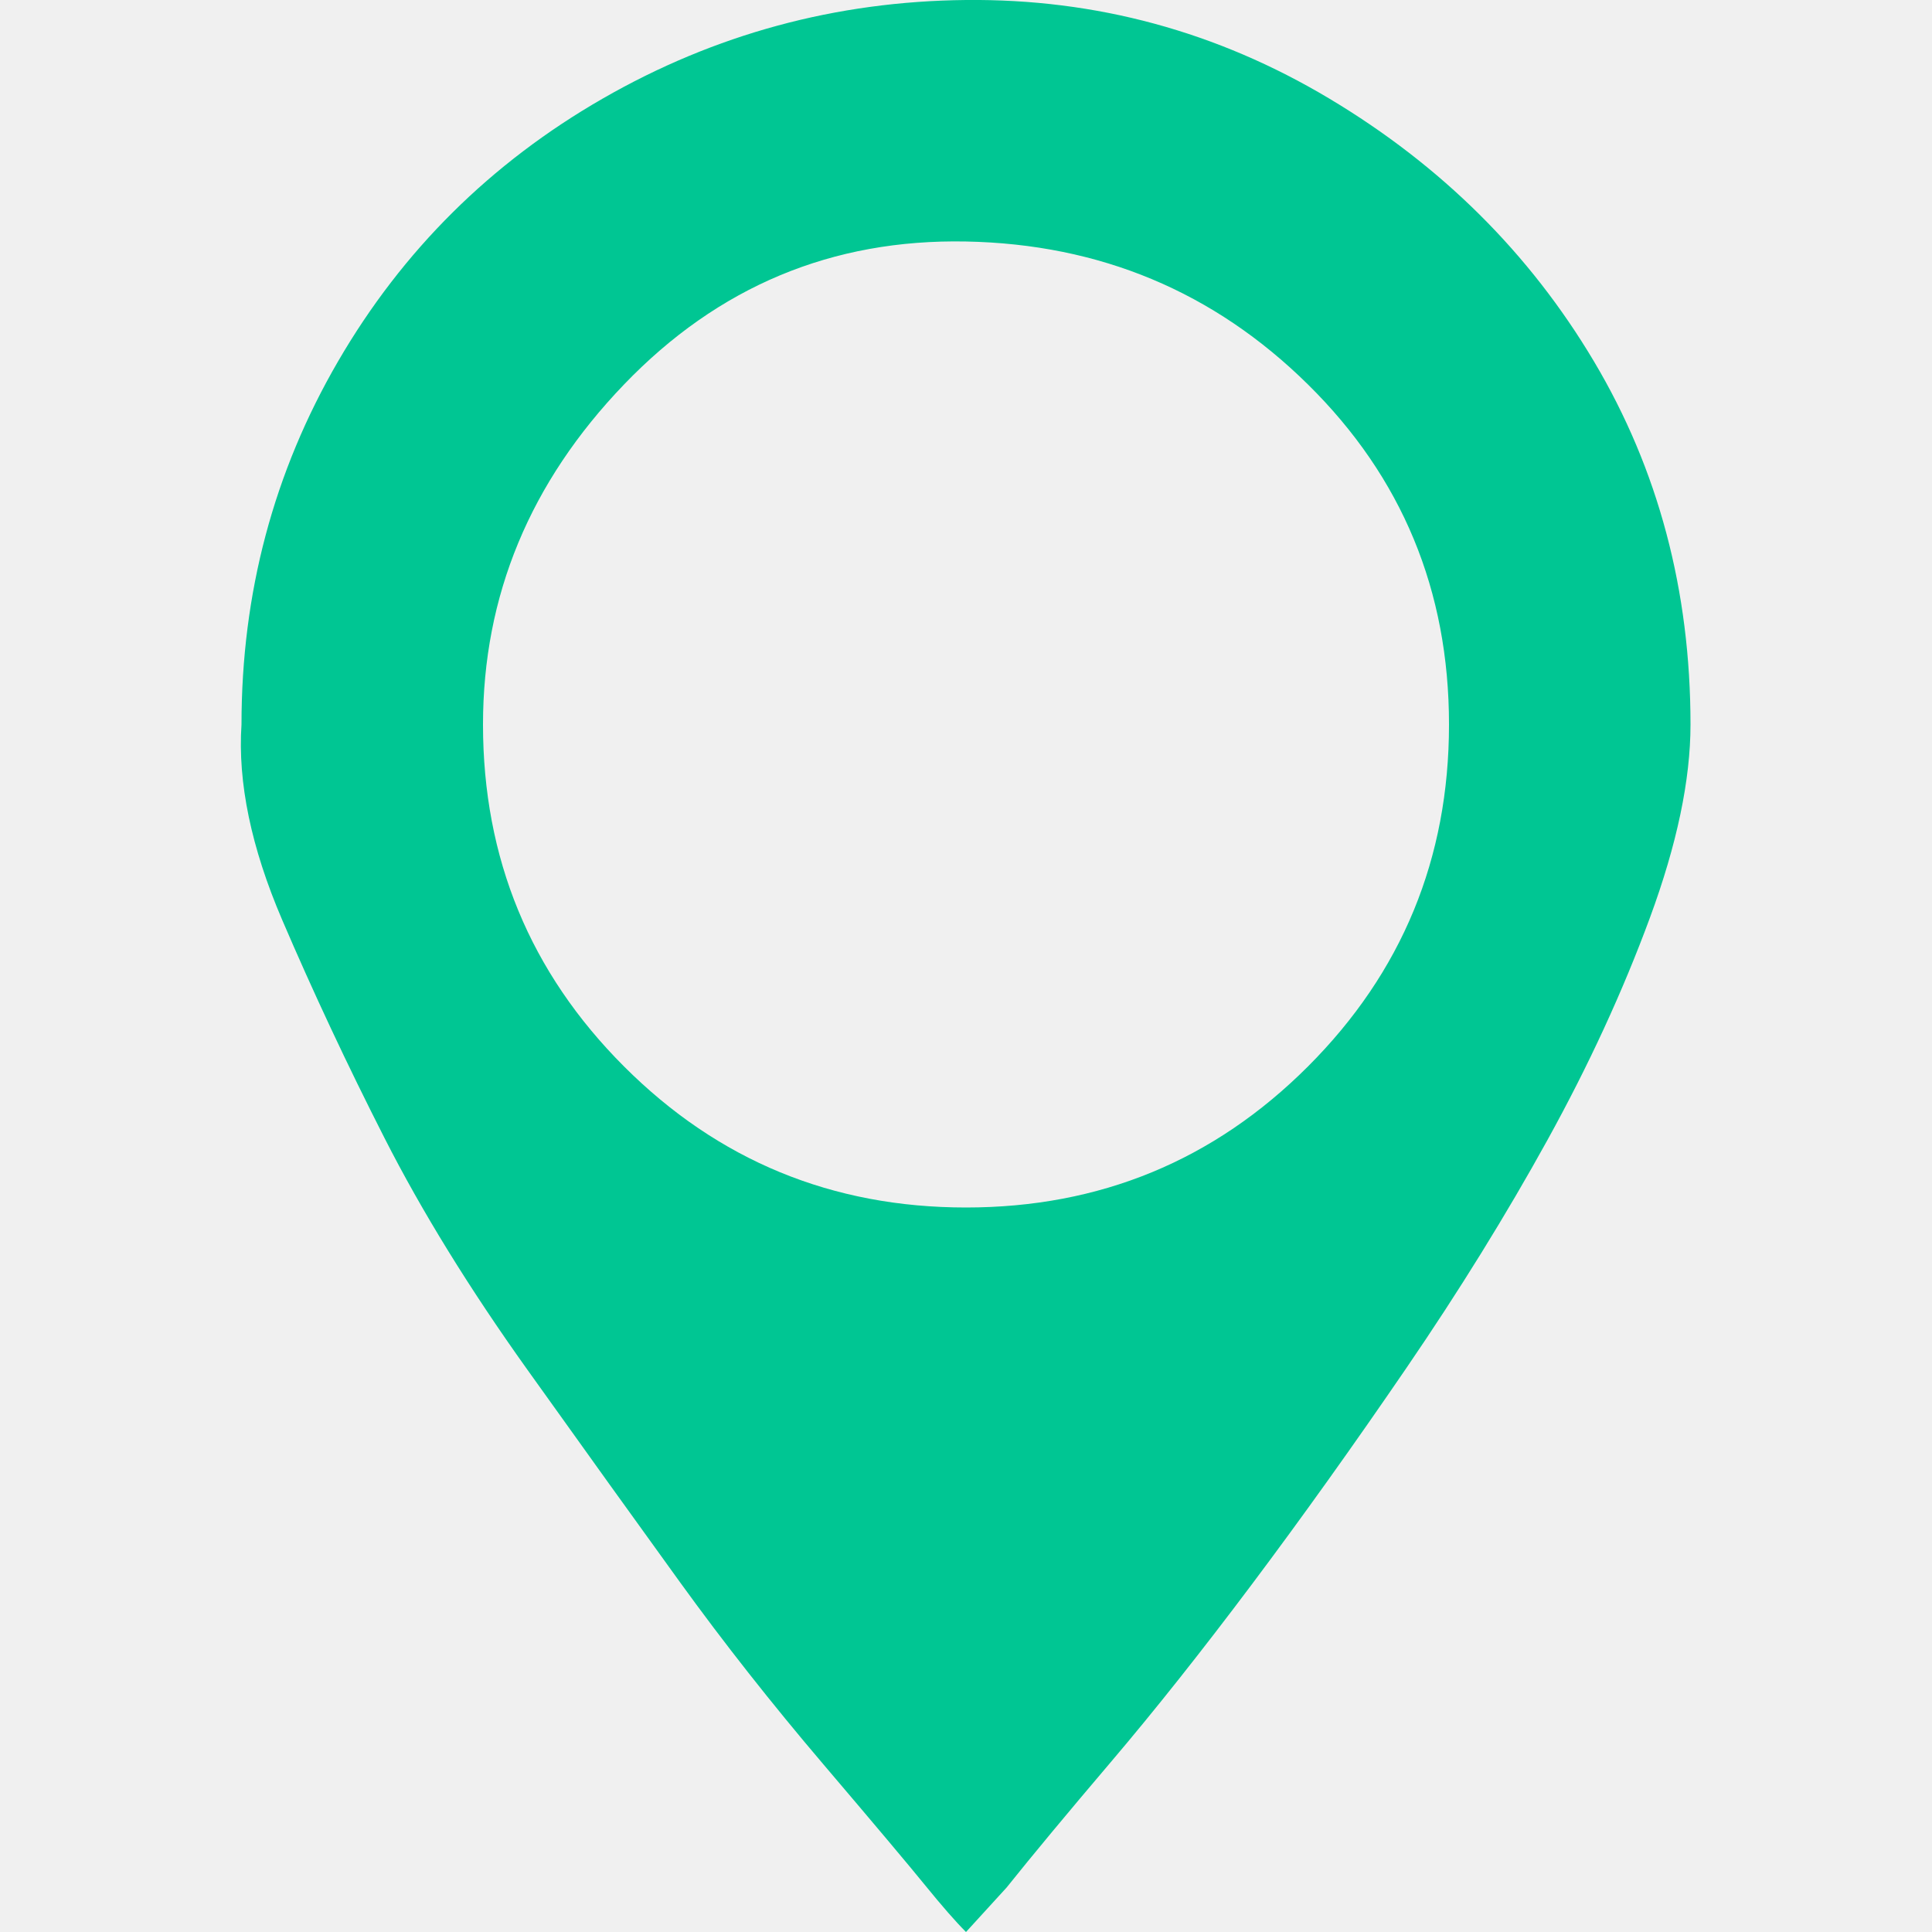
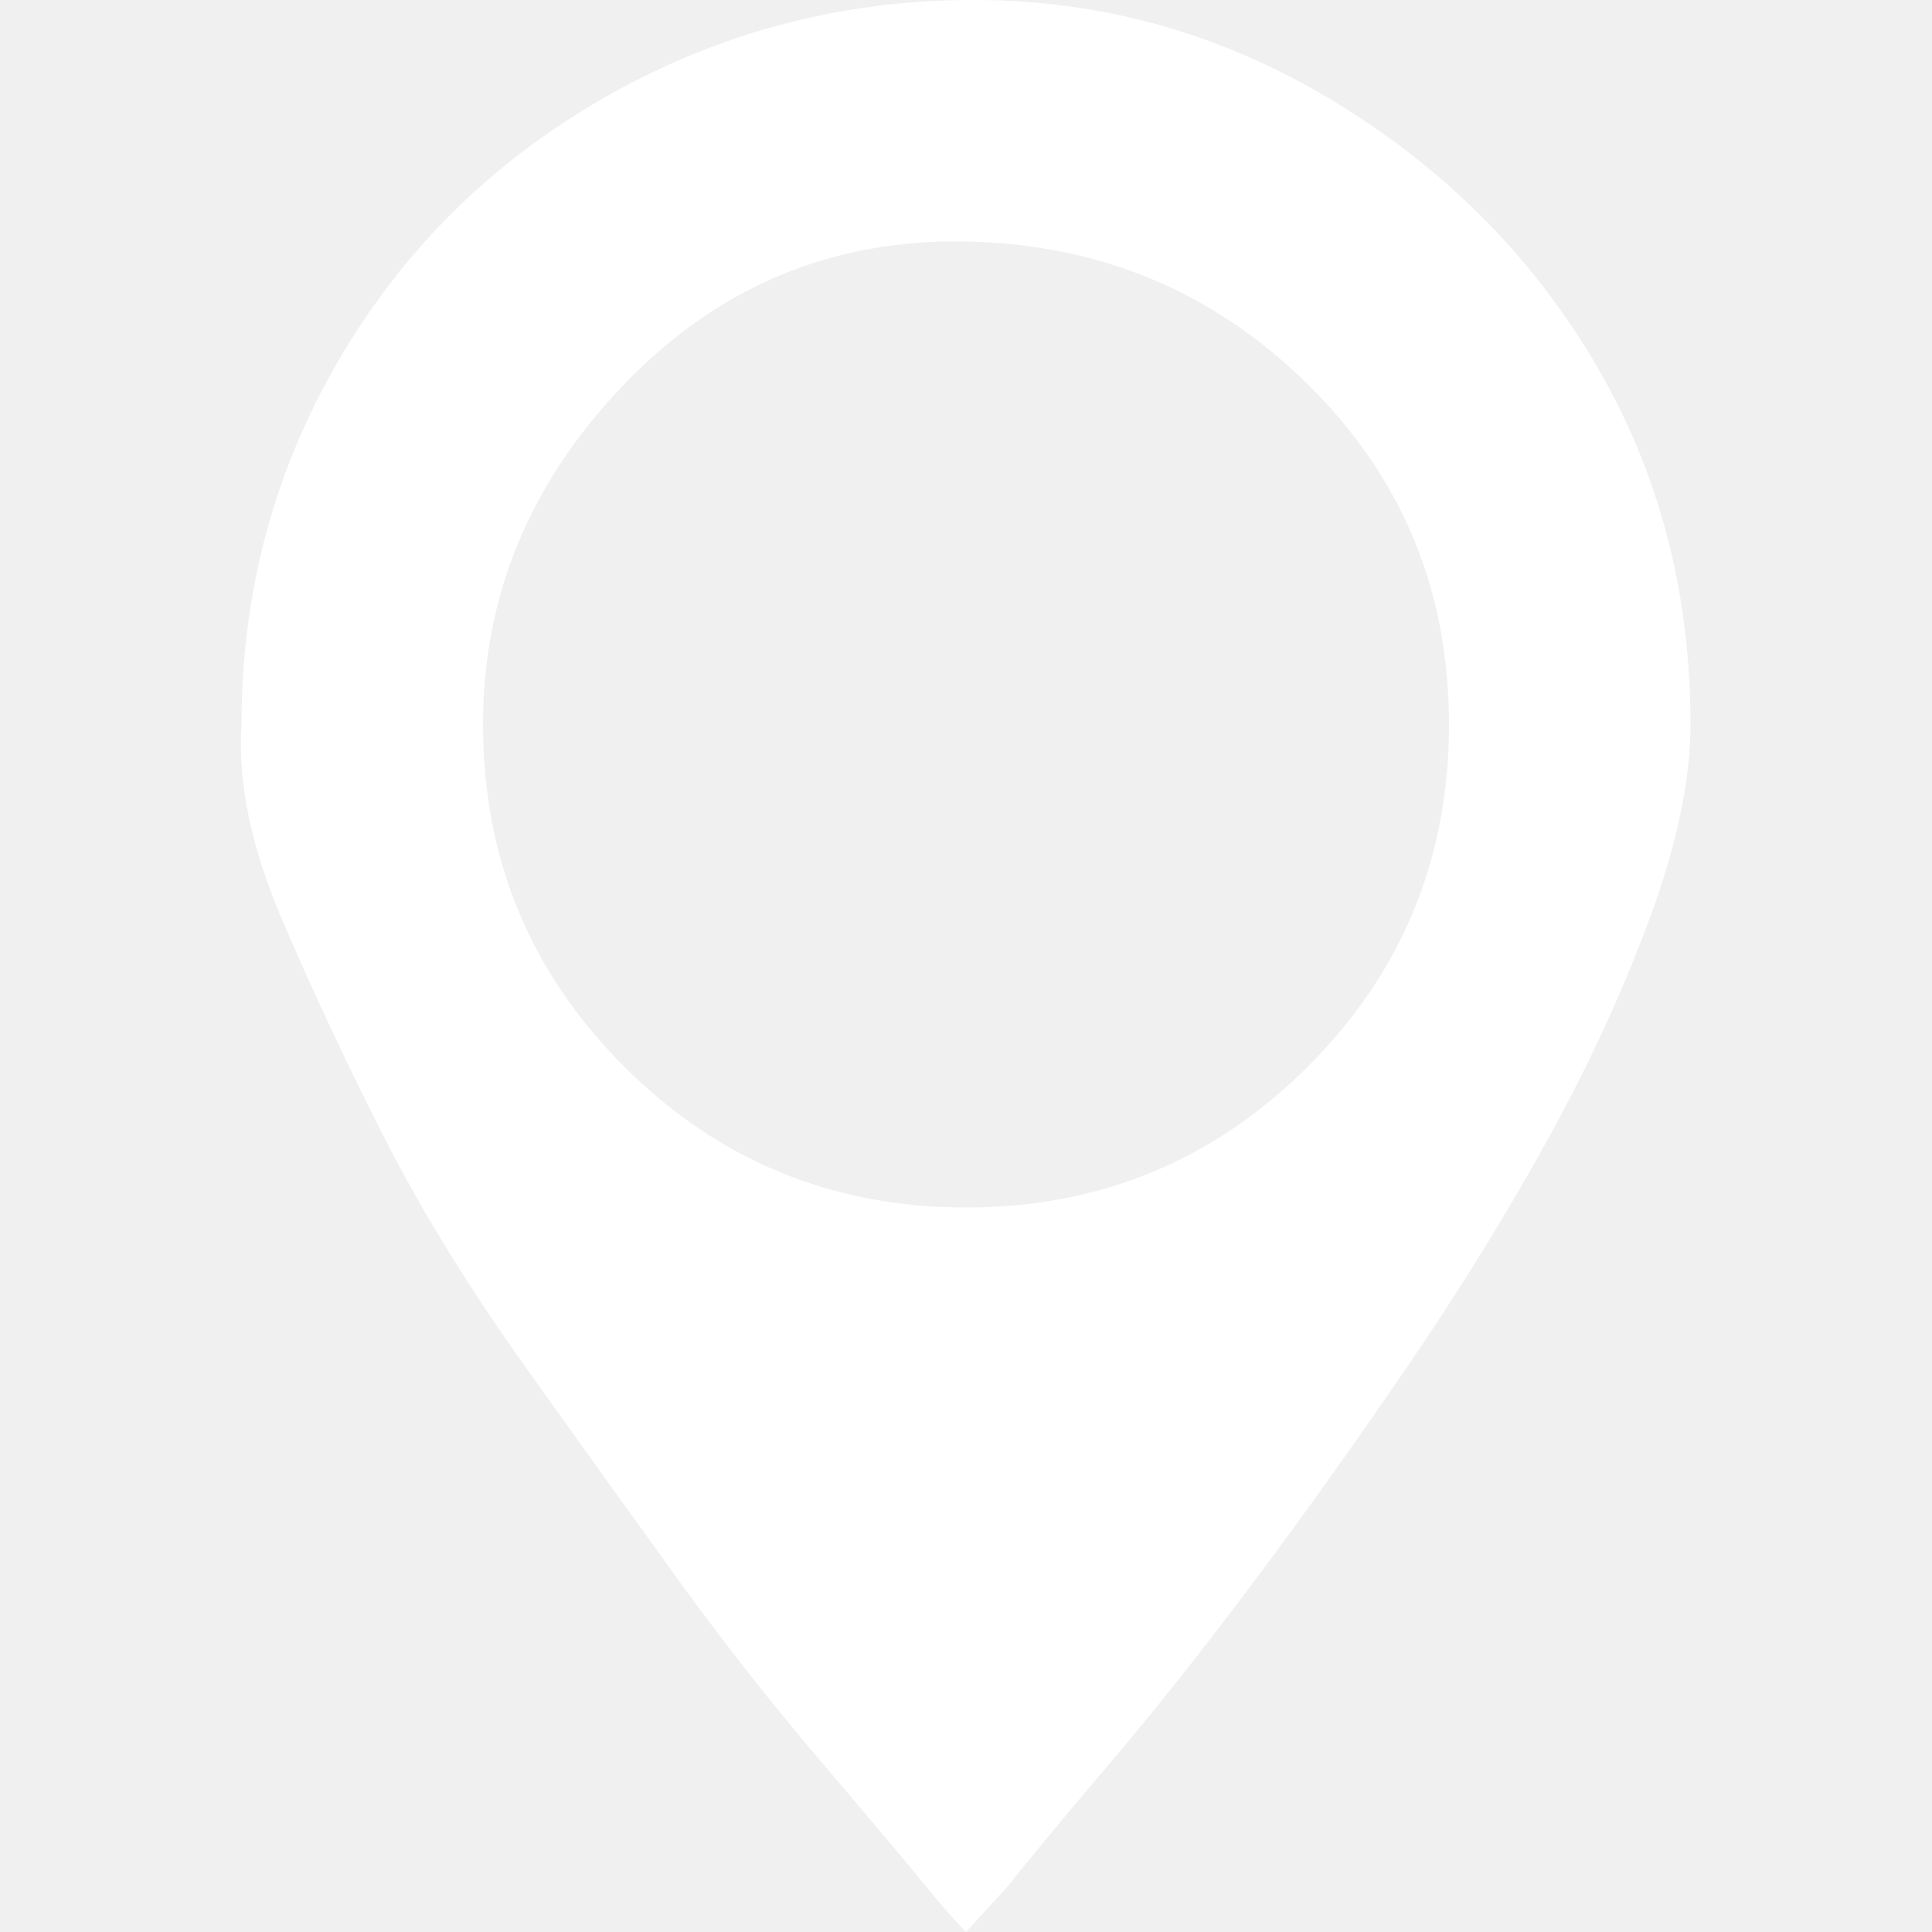
- <svg xmlns="http://www.w3.org/2000/svg" fill="#00C693" width="800px" height="800px" viewBox="0 0 32 32" version="1.1">
-   <g id="SVGRepo_bgCarrier" stroke-width="0" />
-   <g id="SVGRepo_tracerCarrier" stroke-linecap="round" stroke-linejoin="round" />
-   <g id="SVGRepo_iconCarrier">
-     <path d="M4 12q0-3.264 1.6-6.016t4.384-4.352 6.016-1.632 6.016 1.632 4.384 4.352 1.6 6.016q0 1.376-0.672 3.2t-1.696 3.68-2.336 3.776-2.56 3.584-2.336 2.944-1.728 2.080l-0.672 0.736q-0.256-0.256-0.672-0.768t-1.696-2.016-2.368-3.008-2.528-3.52-2.368-3.84-1.696-3.616-0.672-3.232zM8 12q0 3.328 2.336 5.664t5.664 2.336 5.664-2.336 2.336-5.664-2.336-5.632-5.664-2.368-5.664 2.368-2.336 5.632z" />
+ <svg xmlns="http://www.w3.org/2000/svg" width="800" height="800" viewBox="0 0 800 800" fill="none">
+   <g clip-path="url(#clip0_177_51)">
+     <path d="M100 300C100 245.6 113.333 195.467 140 149.6C166.667 103.733 203.2 67.467 249.6 40.8C296 14.133 346.133 0.533 400 3.39694e-06C453.867 -0.533 504 13.067 550.4 40.8C596.8 68.533 633.333 104.8 660 149.6C686.667 194.4 700 244.533 700 300C700 322.933 694.4 349.6 683.2 380C672 410.4 657.867 441.067 640.8 472C623.733 502.933 604.267 534.4 582.4 566.4C560.533 598.4 539.2 628.267 518.4 656C497.6 683.733 478.133 708.267 460 729.6C441.867 750.933 427.467 768.267 416.8 781.6L400 800C395.733 795.733 390.133 789.333 383.2 780.8C376.267 772.267 362.133 755.467 340.8 730.4C319.467 705.333 299.733 680.267 281.6 655.2C263.467 630.133 242.4 600.8 218.4 567.2C194.4 533.6 174.667 501.6 159.2 471.2C143.733 440.8 129.6 410.667 116.8 380.8C104 350.933 98.4 324 100 300ZM200 300C200 355.467 219.467 402.667 258.4 441.6C297.333 480.533 344.533 500 400 500C455.467 500 502.667 480.533 541.6 441.6C580.533 402.667 600 355.467 600 300C600 244.533 580.533 197.6 541.6 159.2C502.667 120.8 455.467 101.067 400 100C344.533 98.933 297.333 118.667 258.4 159.2C219.467 199.733 200 246.667 200 300Z" fill="white" />
  </g>
+   <defs>
+     <clipPath id="clip0_177_51">
+       <rect width="800" height="800" fill="white" />
+     </clipPath>
+   </defs>
</svg>
